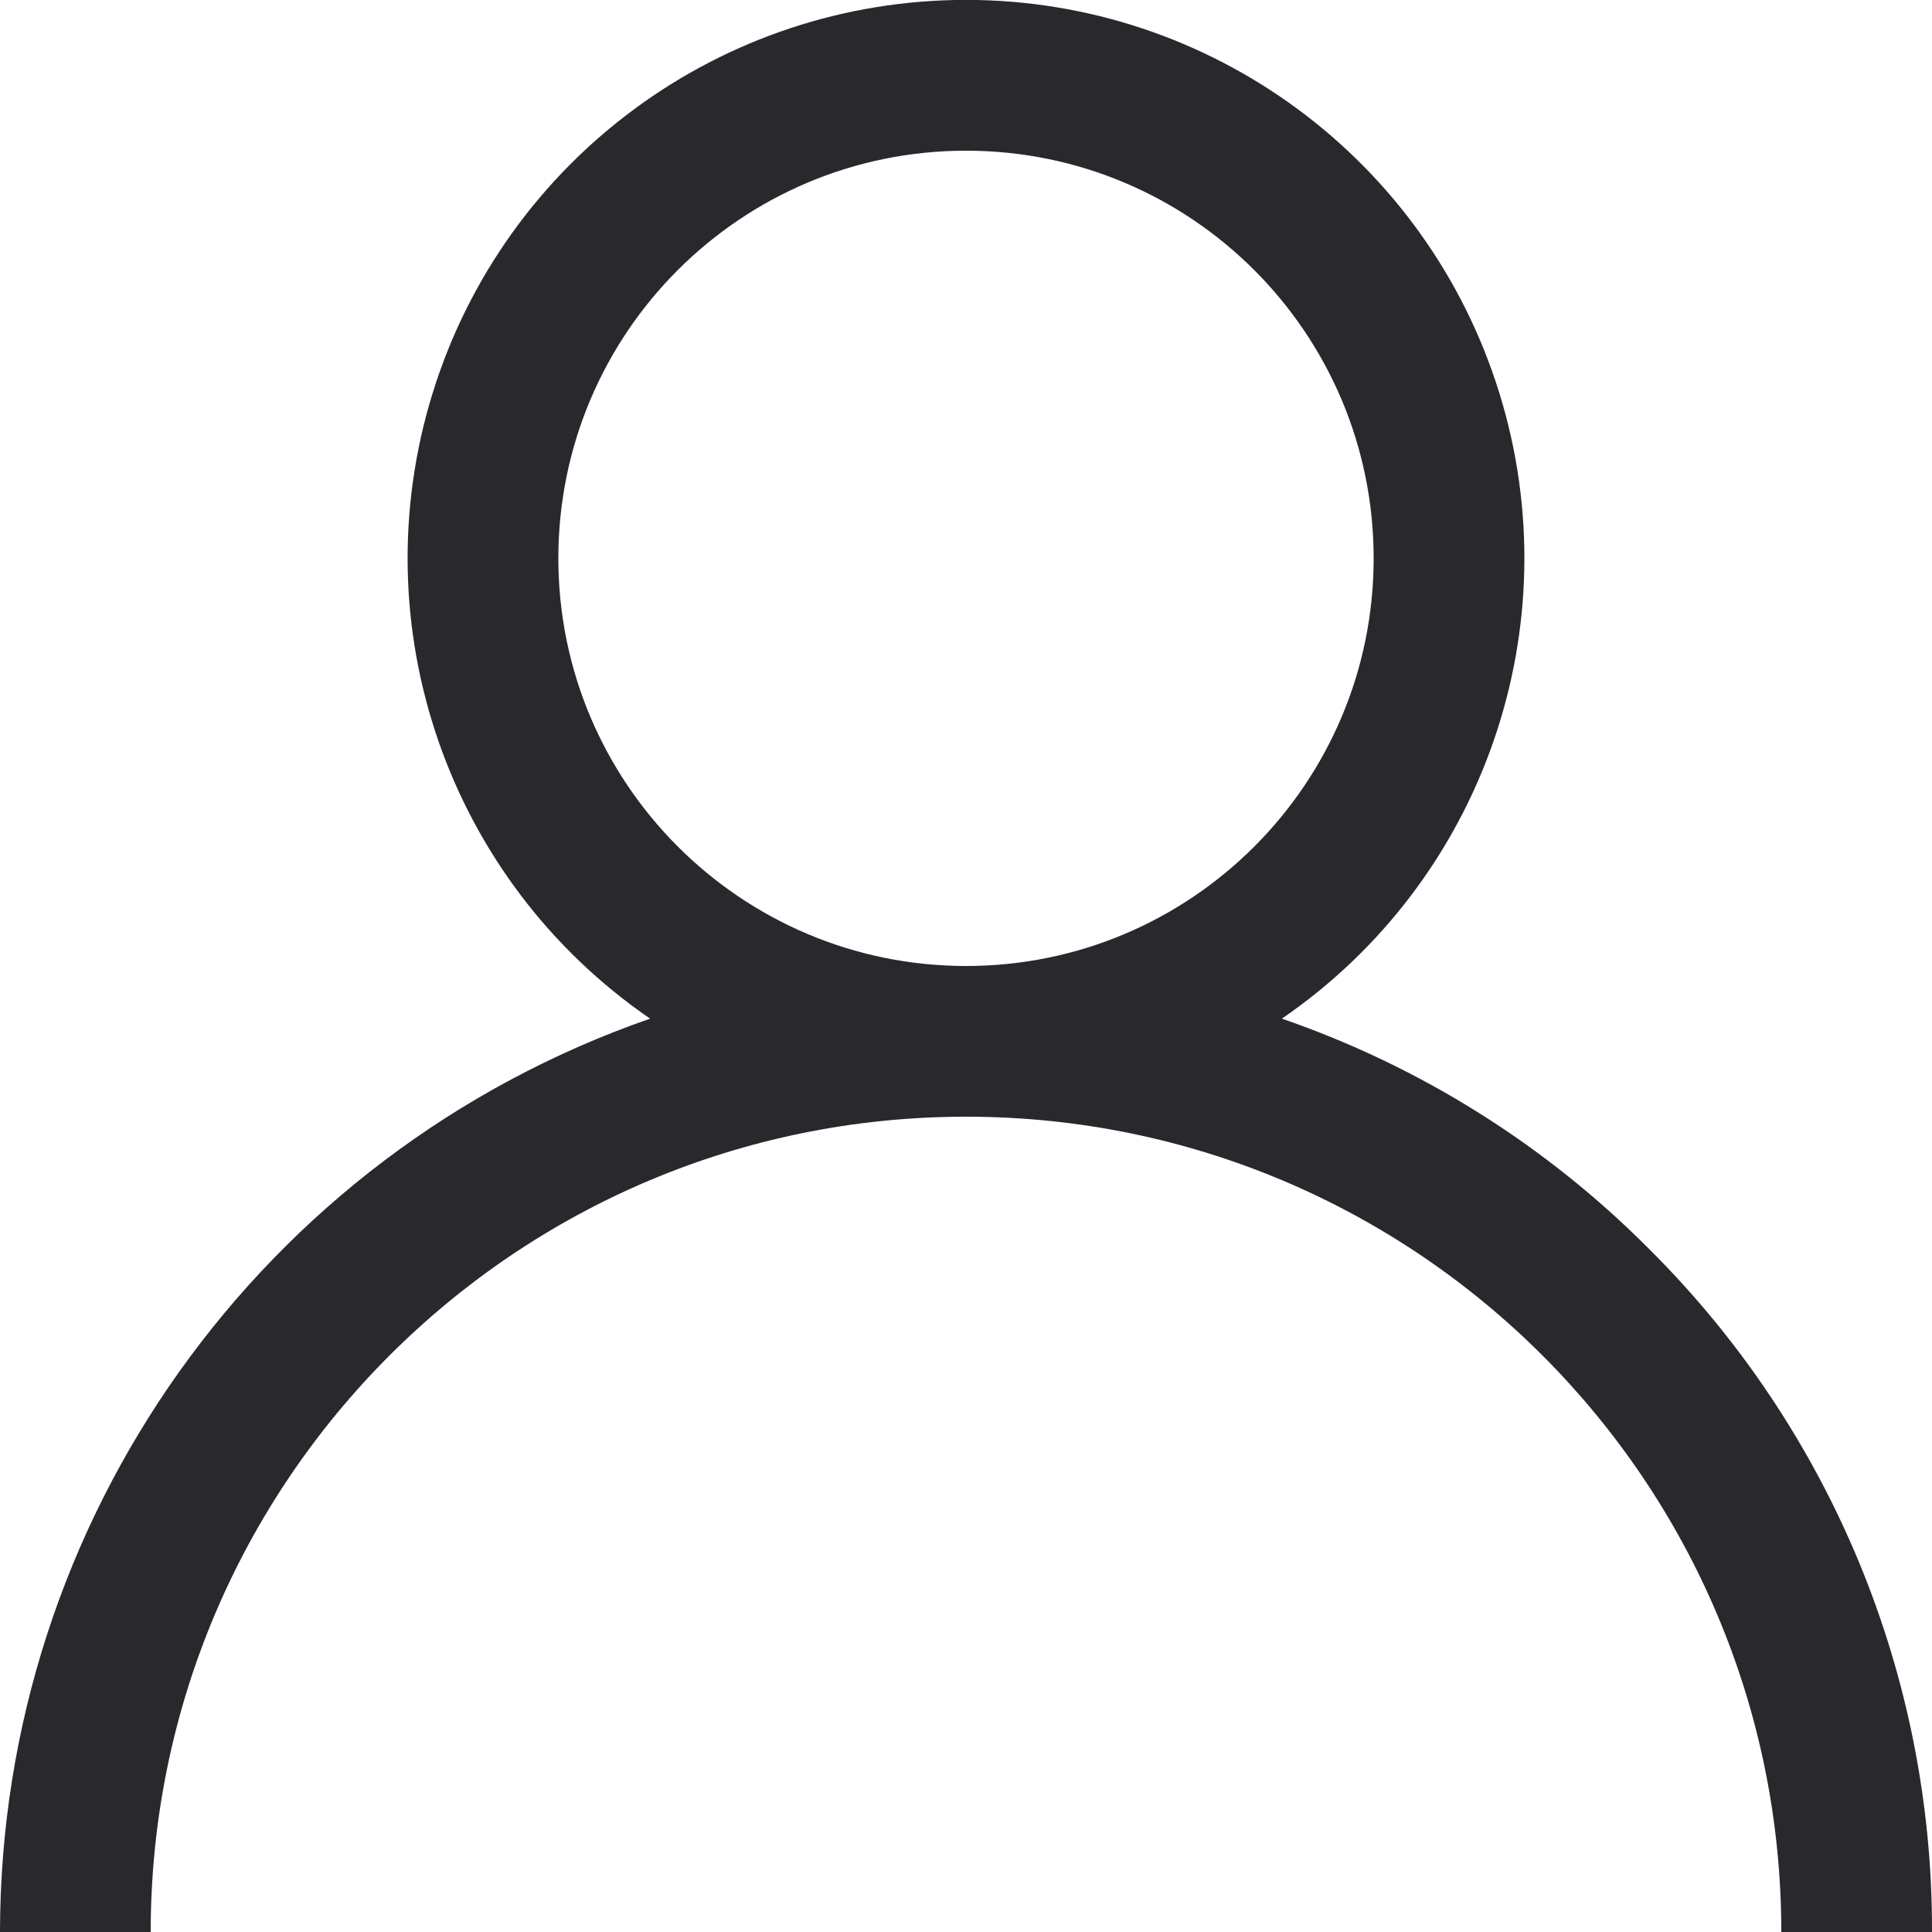
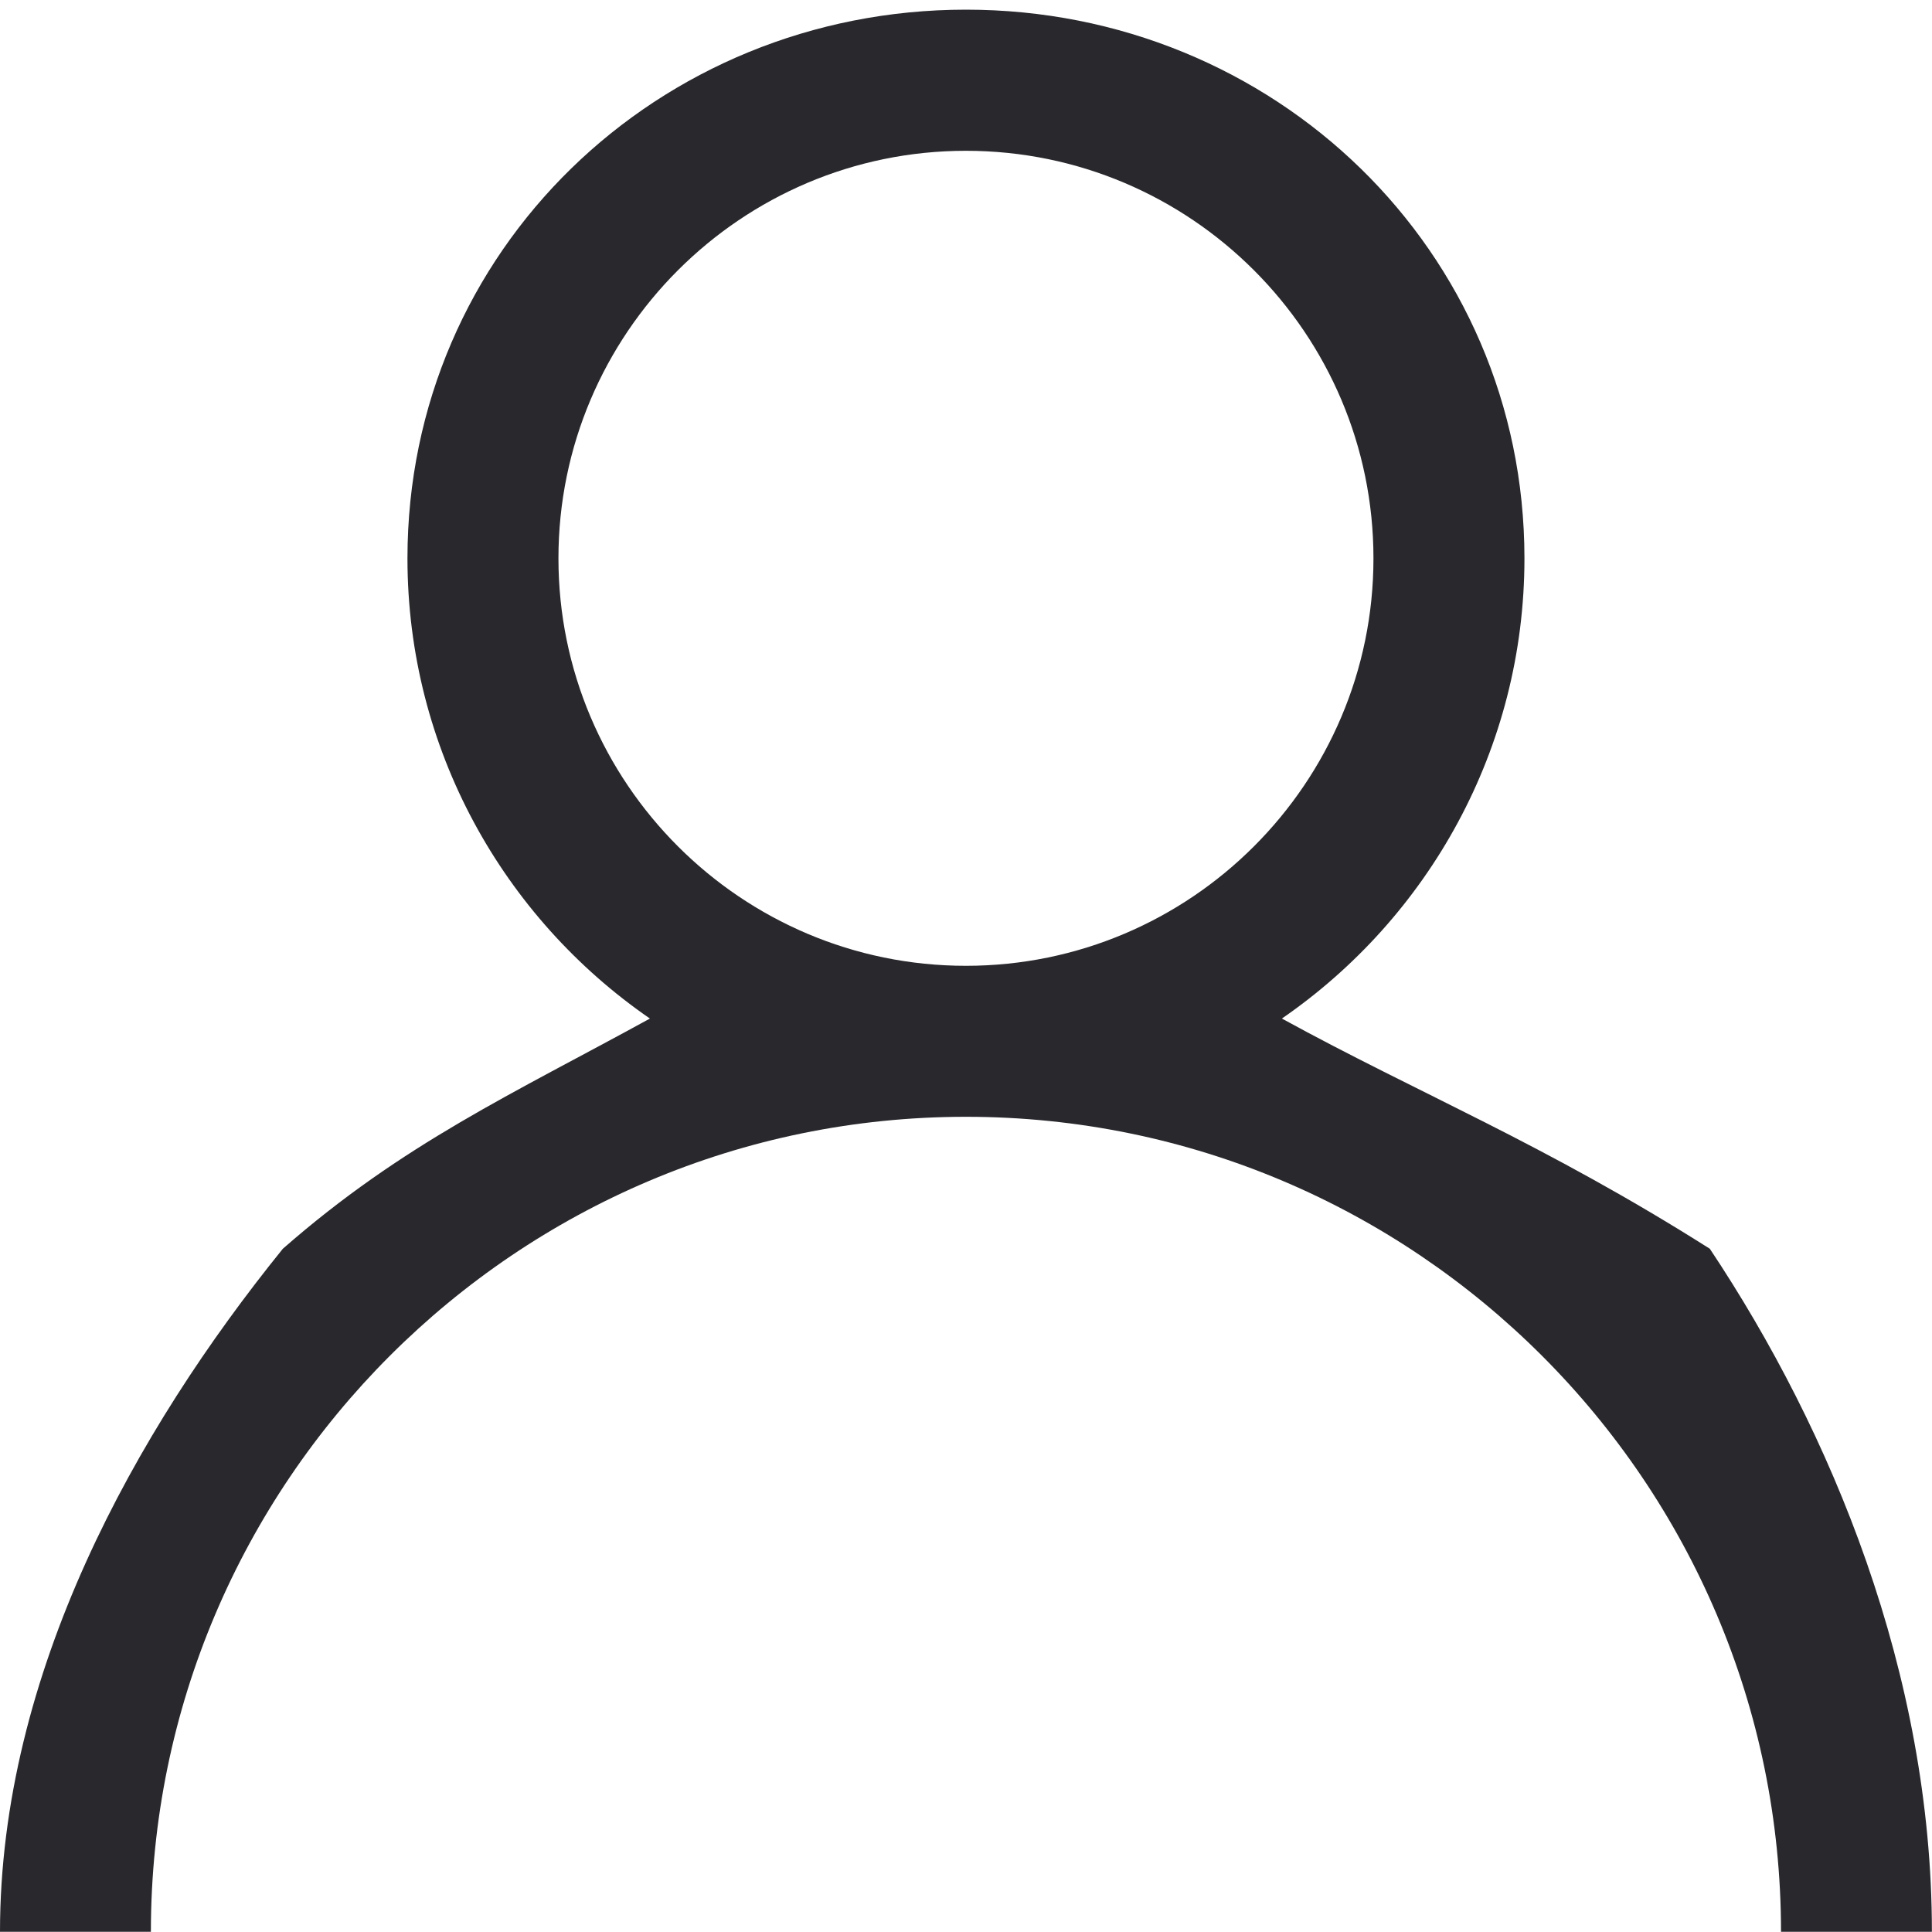
- <svg xmlns="http://www.w3.org/2000/svg" width="20" height="20" viewBox="0 0 20 20">
-   <defs>
-     <style>
-       .cls-1 {
-         fill: #29282d;
-         fill-rule: evenodd;
-       }
-     </style>
-   </defs>
-   <path id="user" class="cls-1" d="M1392.07,57.928a9.923,9.923,0,0,0-3.8-2.383,5.78,5.78,0,1,0-6.54,0A10.018,10.018,0,0,0,1375,65h1.56a8.44,8.44,0,0,1,16.88,0H1395A9.931,9.931,0,0,0,1392.07,57.928Zm-11.29-7.148A4.22,4.22,0,1,1,1385,55,4.222,4.222,0,0,1,1380.78,50.78Z" transform="translate(-1375 -45)" />
+ <svg xmlns="http://www.w3.org/2000/svg" width="20px" height="20px">
+   <path fill-rule="evenodd" fill="rgb(41, 40, 45)" d="M17.70,12.927 C15.981,11.838 14.685,11.32 13.270,10.544 C14.785,9.500 15.781,7.754 15.781,5.780 C15.781,2.591 13.187,0.1 9.999,0.1 C6.812,0.1 4.218,2.591 4.218,5.780 C4.218,7.754 5.213,9.500 6.728,10.544 C5.314,11.32 4.17,11.838 2.928,12.927 C1.40,14.816 0.0,17.327 0.0,19.998 L1.562,19.998 C1.562,15.346 5.347,11.561 9.999,11.561 C14.652,11.561 18.437,15.346 18.437,19.998 L19.999,19.998 C19.999,17.327 18.959,14.816 17.70,12.927 ZM5.781,5.780 C5.781,3.453 7.673,1.561 9.999,1.561 C12.326,1.561 14.218,3.453 14.218,5.780 C14.218,8.106 12.326,9.998 9.999,9.998 C7.673,9.998 5.781,8.106 5.781,5.780 Z" />
</svg>
